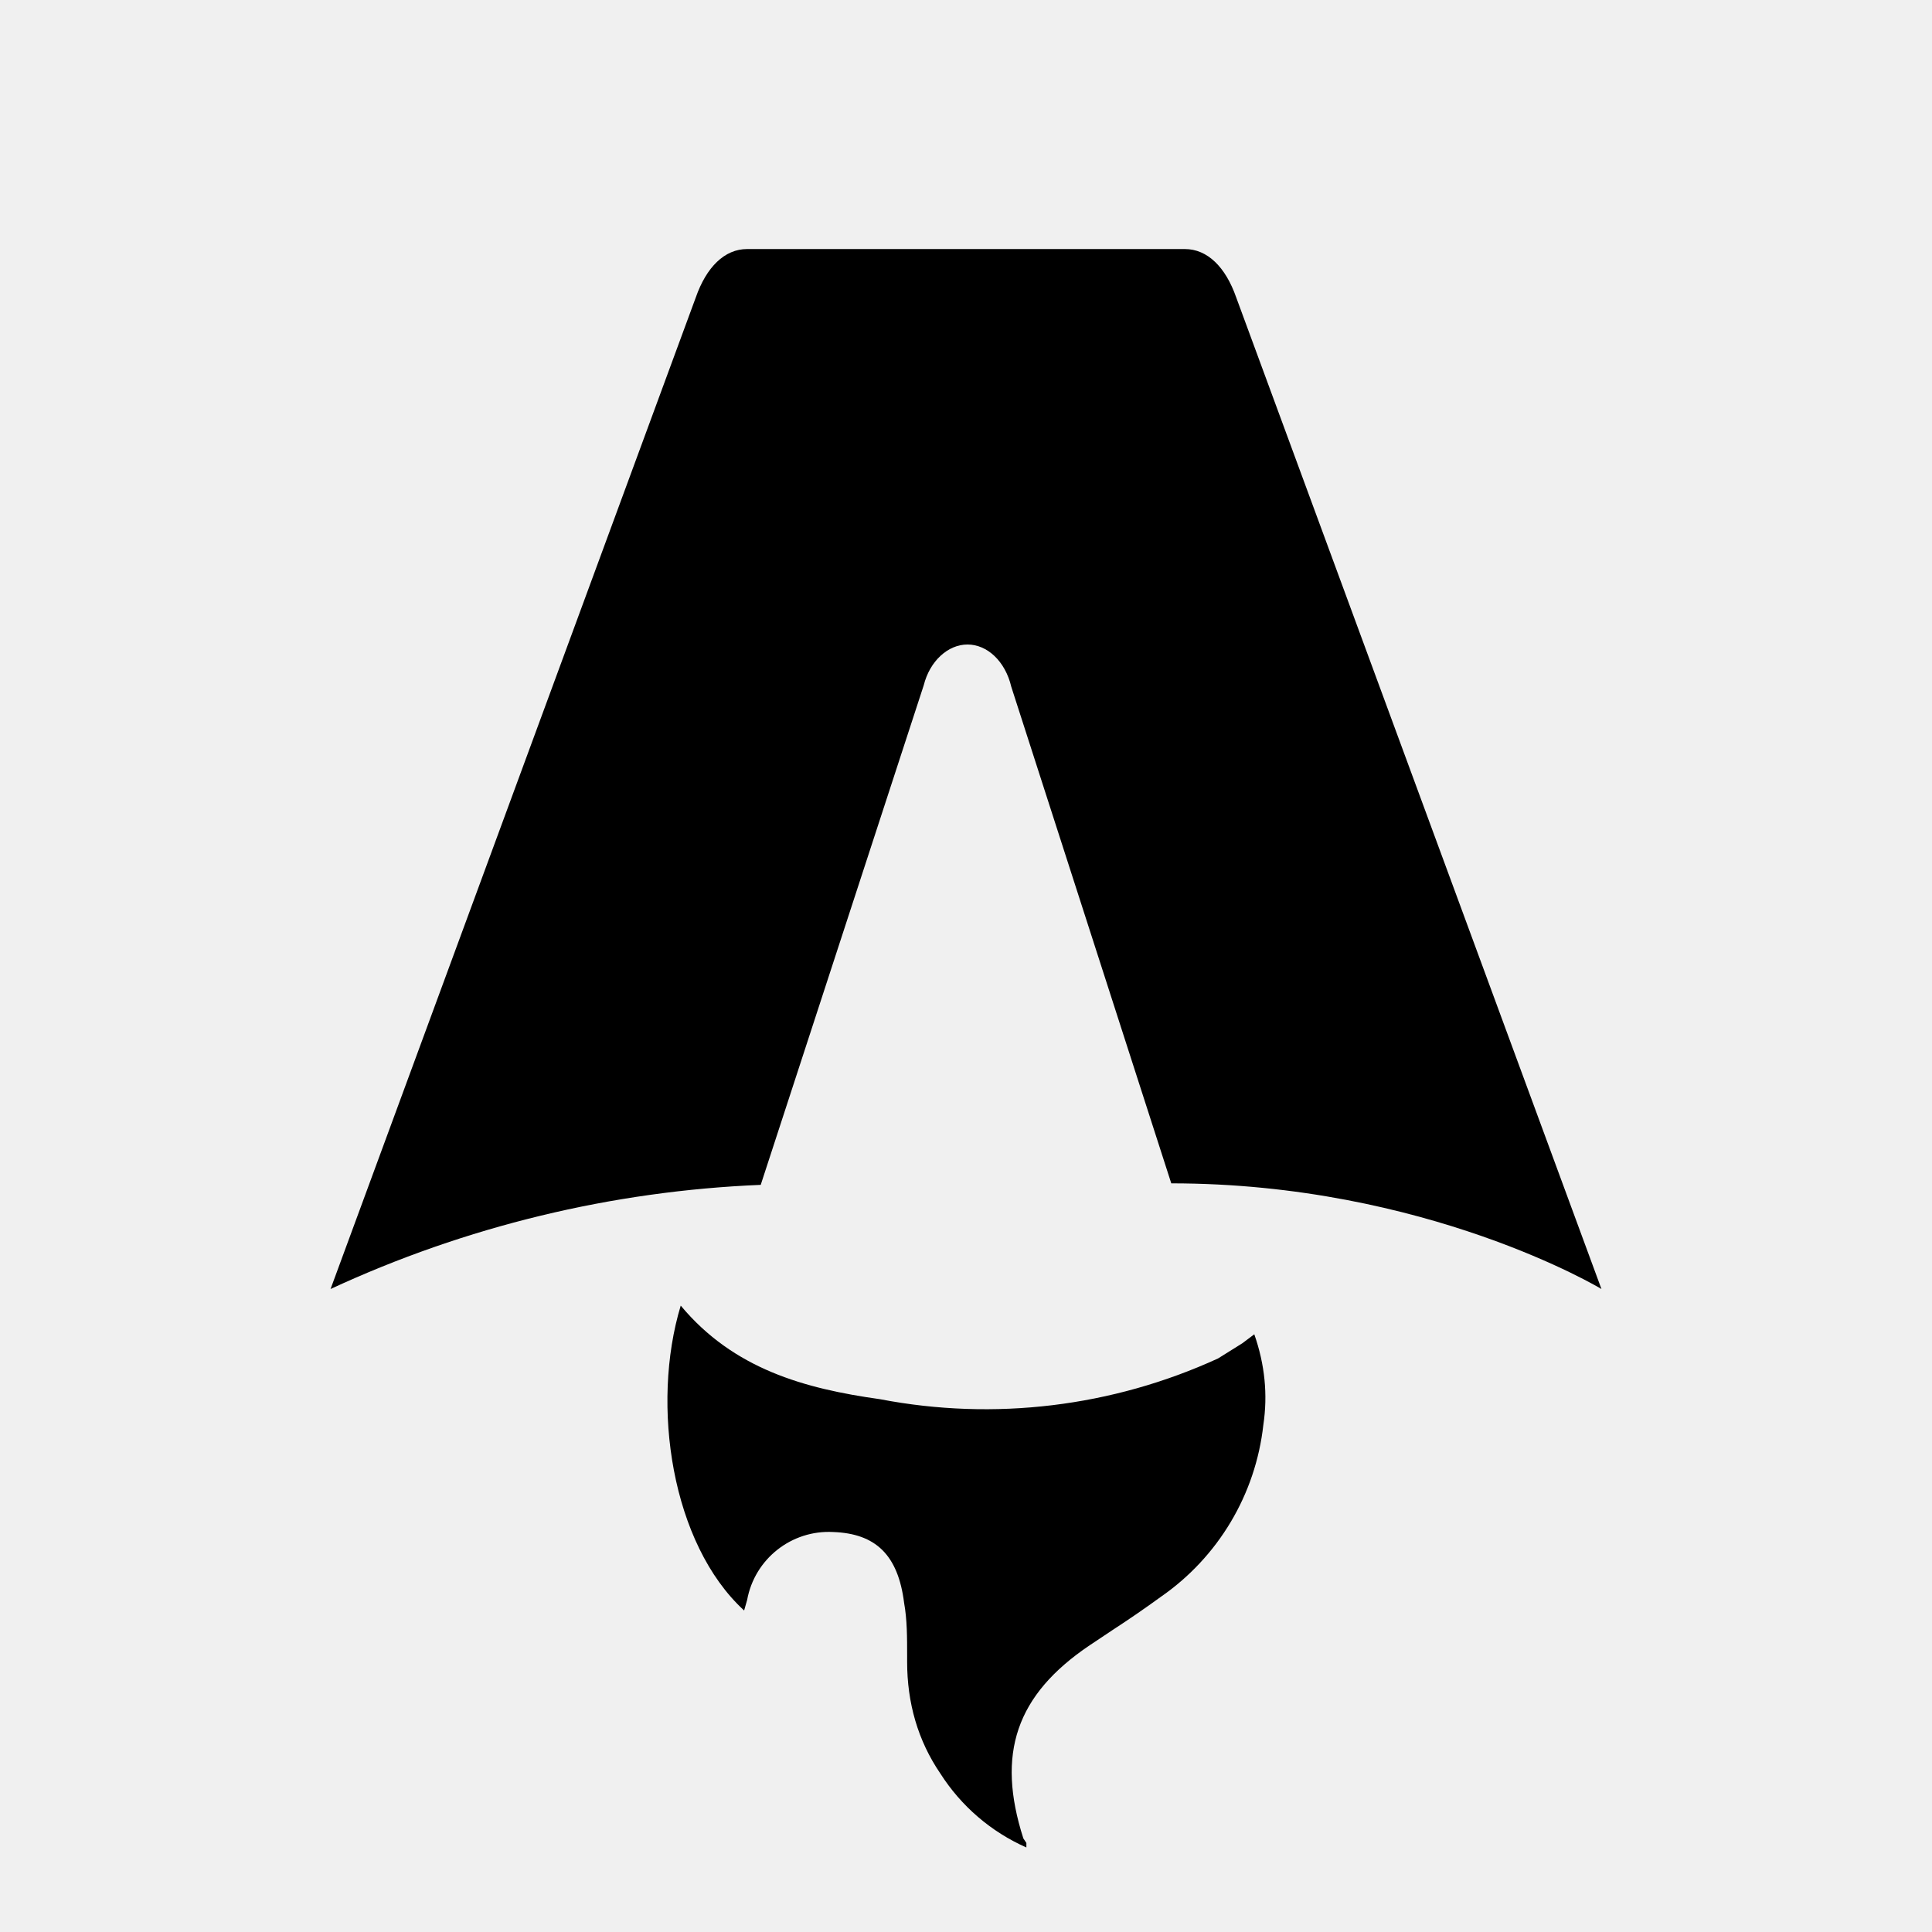
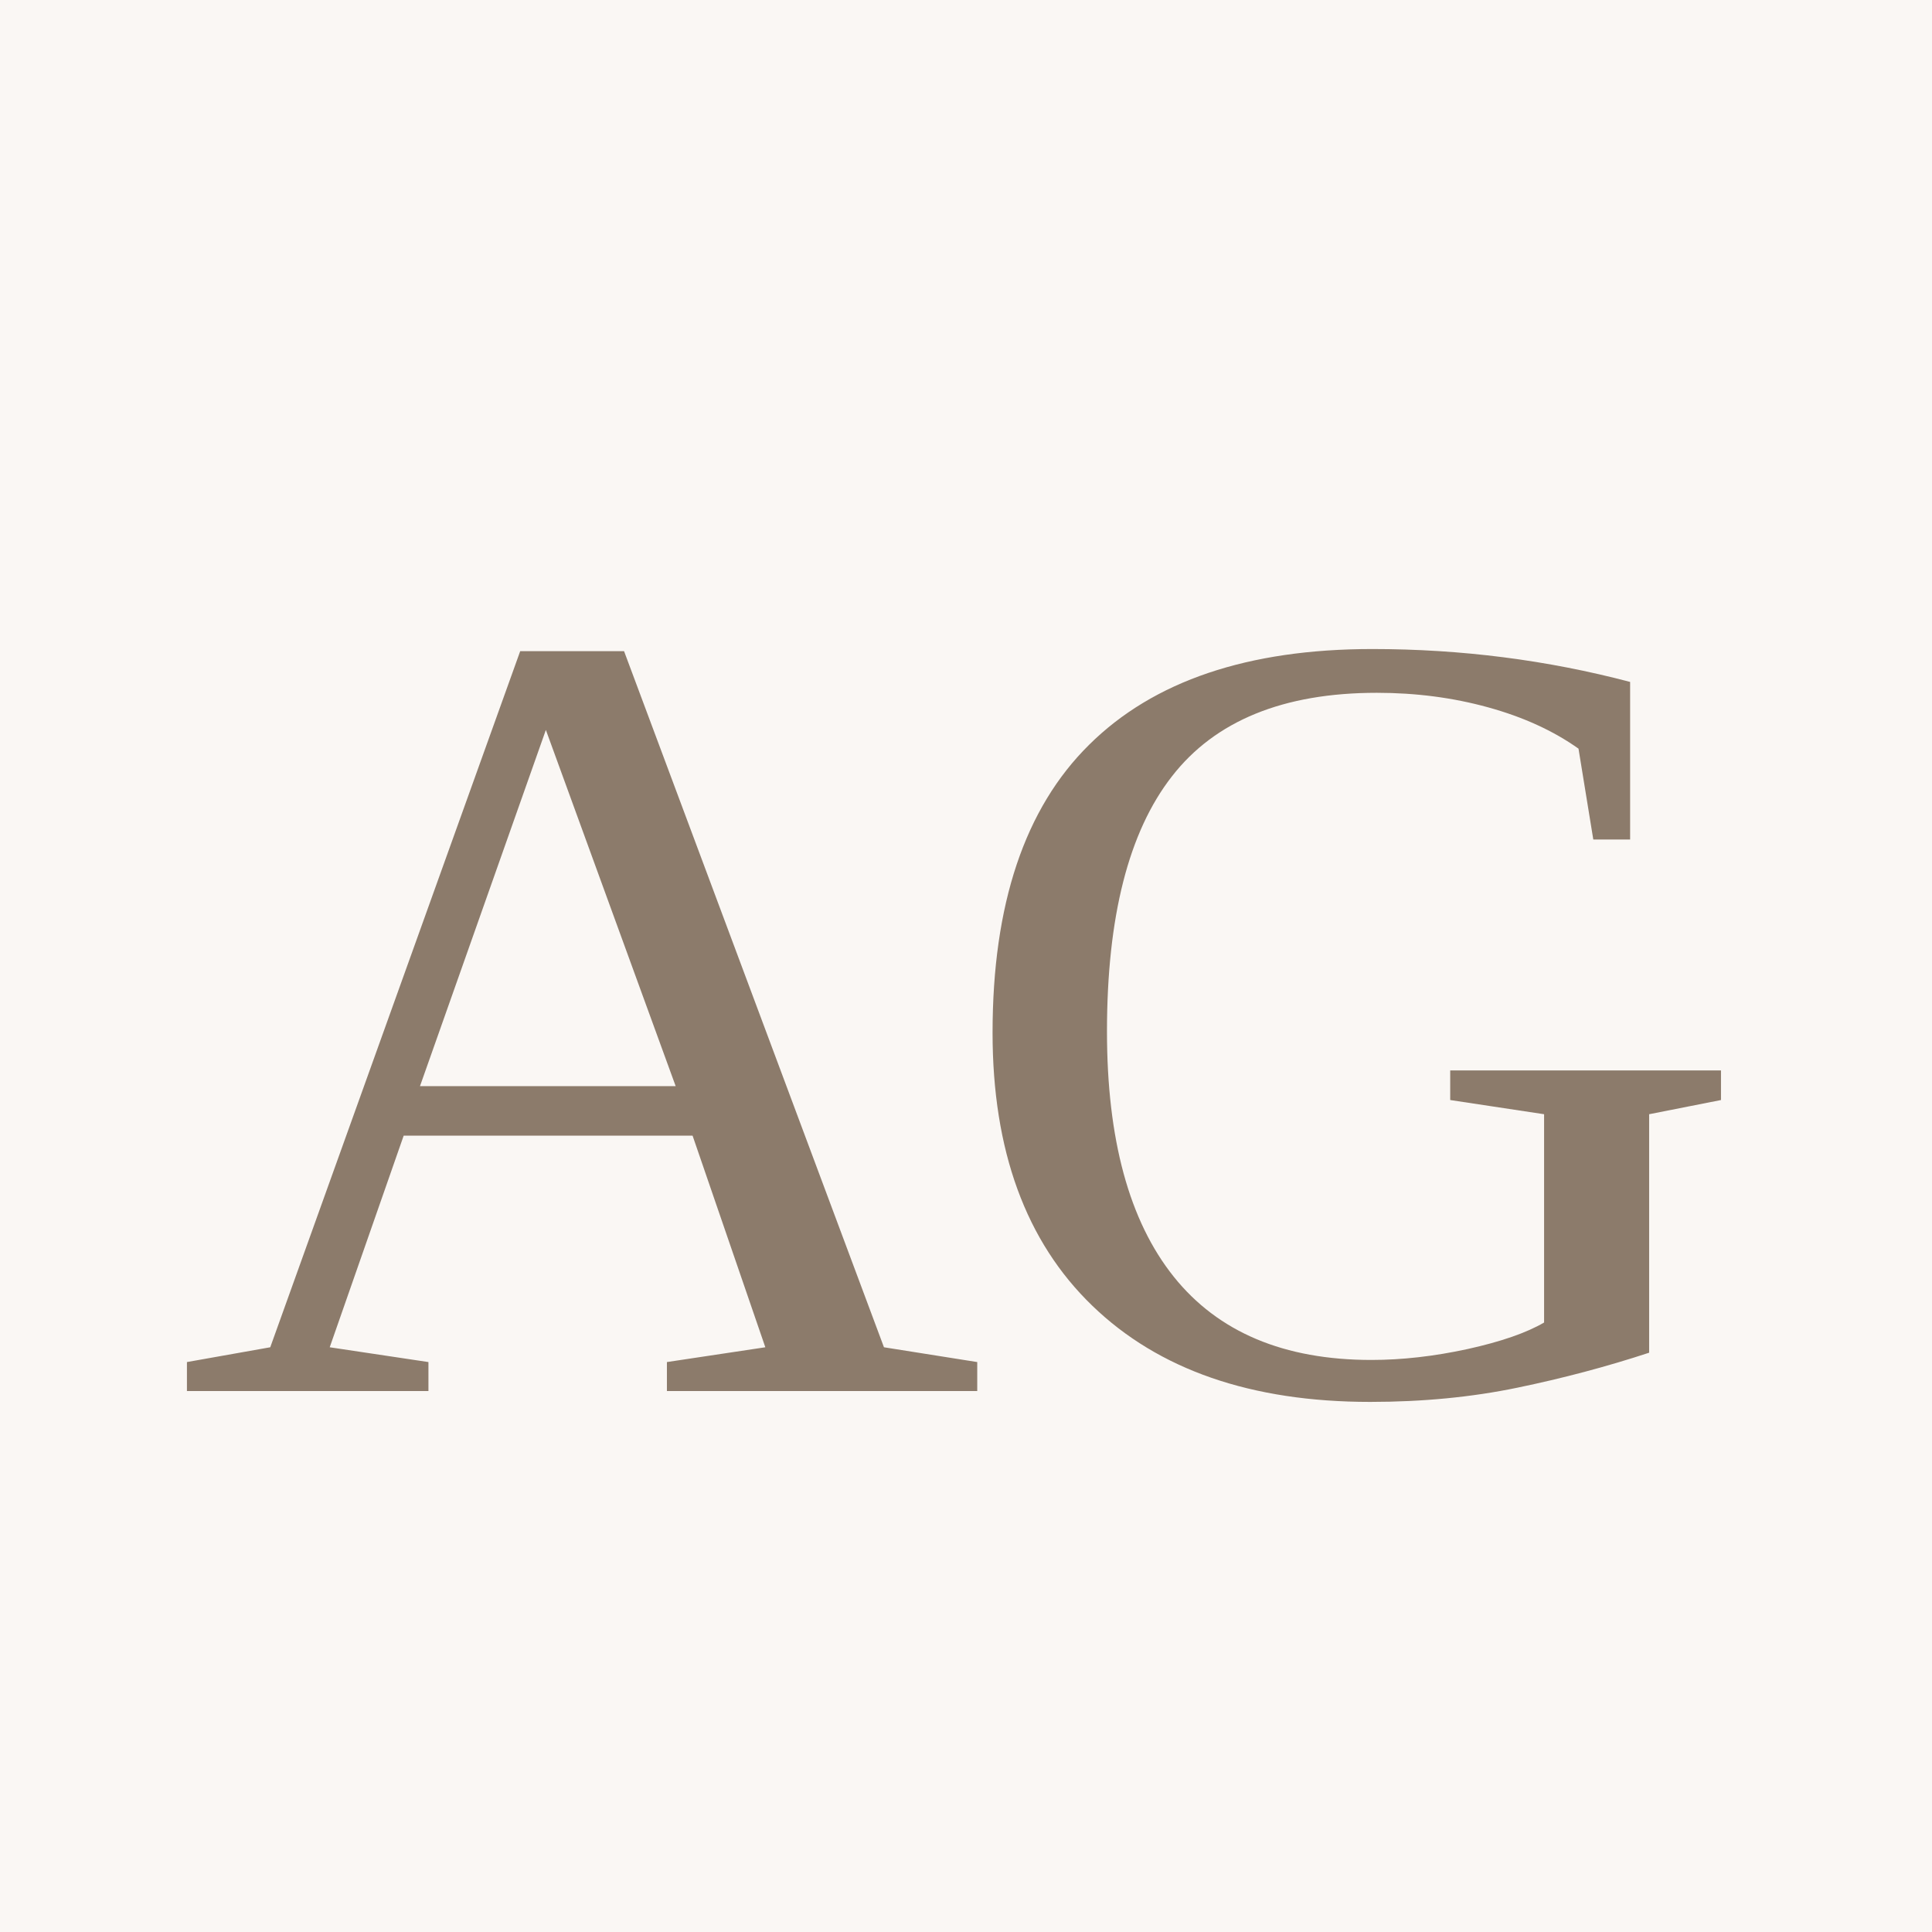
- <svg xmlns="http://www.w3.org/2000/svg" fill="none" viewBox="0 0 128 128">
-   <path d="M50.4 78.5a75.1 75.1 0 0 0-28.5 6.9l24.2-65.7c.7-2 1.9-3.2 3.4-3.2h29c1.5 0 2.7 1.2 3.4 3.2l24.2 65.7s-11.6-7-28.5-7L67 45.5c-.4-1.7-1.6-2.8-2.9-2.8-1.3 0-2.5 1.1-2.9 2.7L50.4 78.5Zm-1.1 28.2Zm-4.2-20.2c-2 6.6-.6 15.8 4.2 20.2a17.5 17.5 0 0 1 .2-.7 5.5 5.5 0 0 1 5.7-4.5c2.8.1 4.3 1.5 4.7 4.7.2 1.1.2 2.3.2 3.5v.4c0 2.7.7 5.2 2.2 7.4a13 13 0 0 0 5.7 4.9v-.3l-.2-.3c-1.8-5.6-.5-9.5 4.4-12.8l1.5-1a73 73 0 0 0 3.2-2.2 16 16 0 0 0 6.8-11.4c.3-2 .1-4-.6-6l-.8.6-1.6 1a37 37 0 0 1-22.4 2.7c-5-.7-9.7-2-13.2-6.2Z" />
-   <style>
-         path { fill: #000; }
-         @media (prefers-color-scheme: dark) {
-             path { fill: #FFF; }
-         }
-     </style>
+ <svg xmlns="http://www.w3.org/2000/svg" viewBox="0 0 100 100">
+   <rect width="100" height="100" fill="#FAF7F4" />
+   <text x="50" y="72" font-family="Georgia, 'Times New Roman', serif" font-size="58" font-weight="400" text-anchor="middle" fill="#8C7B6B" letter-spacing="-2">AG</text>
</svg>
